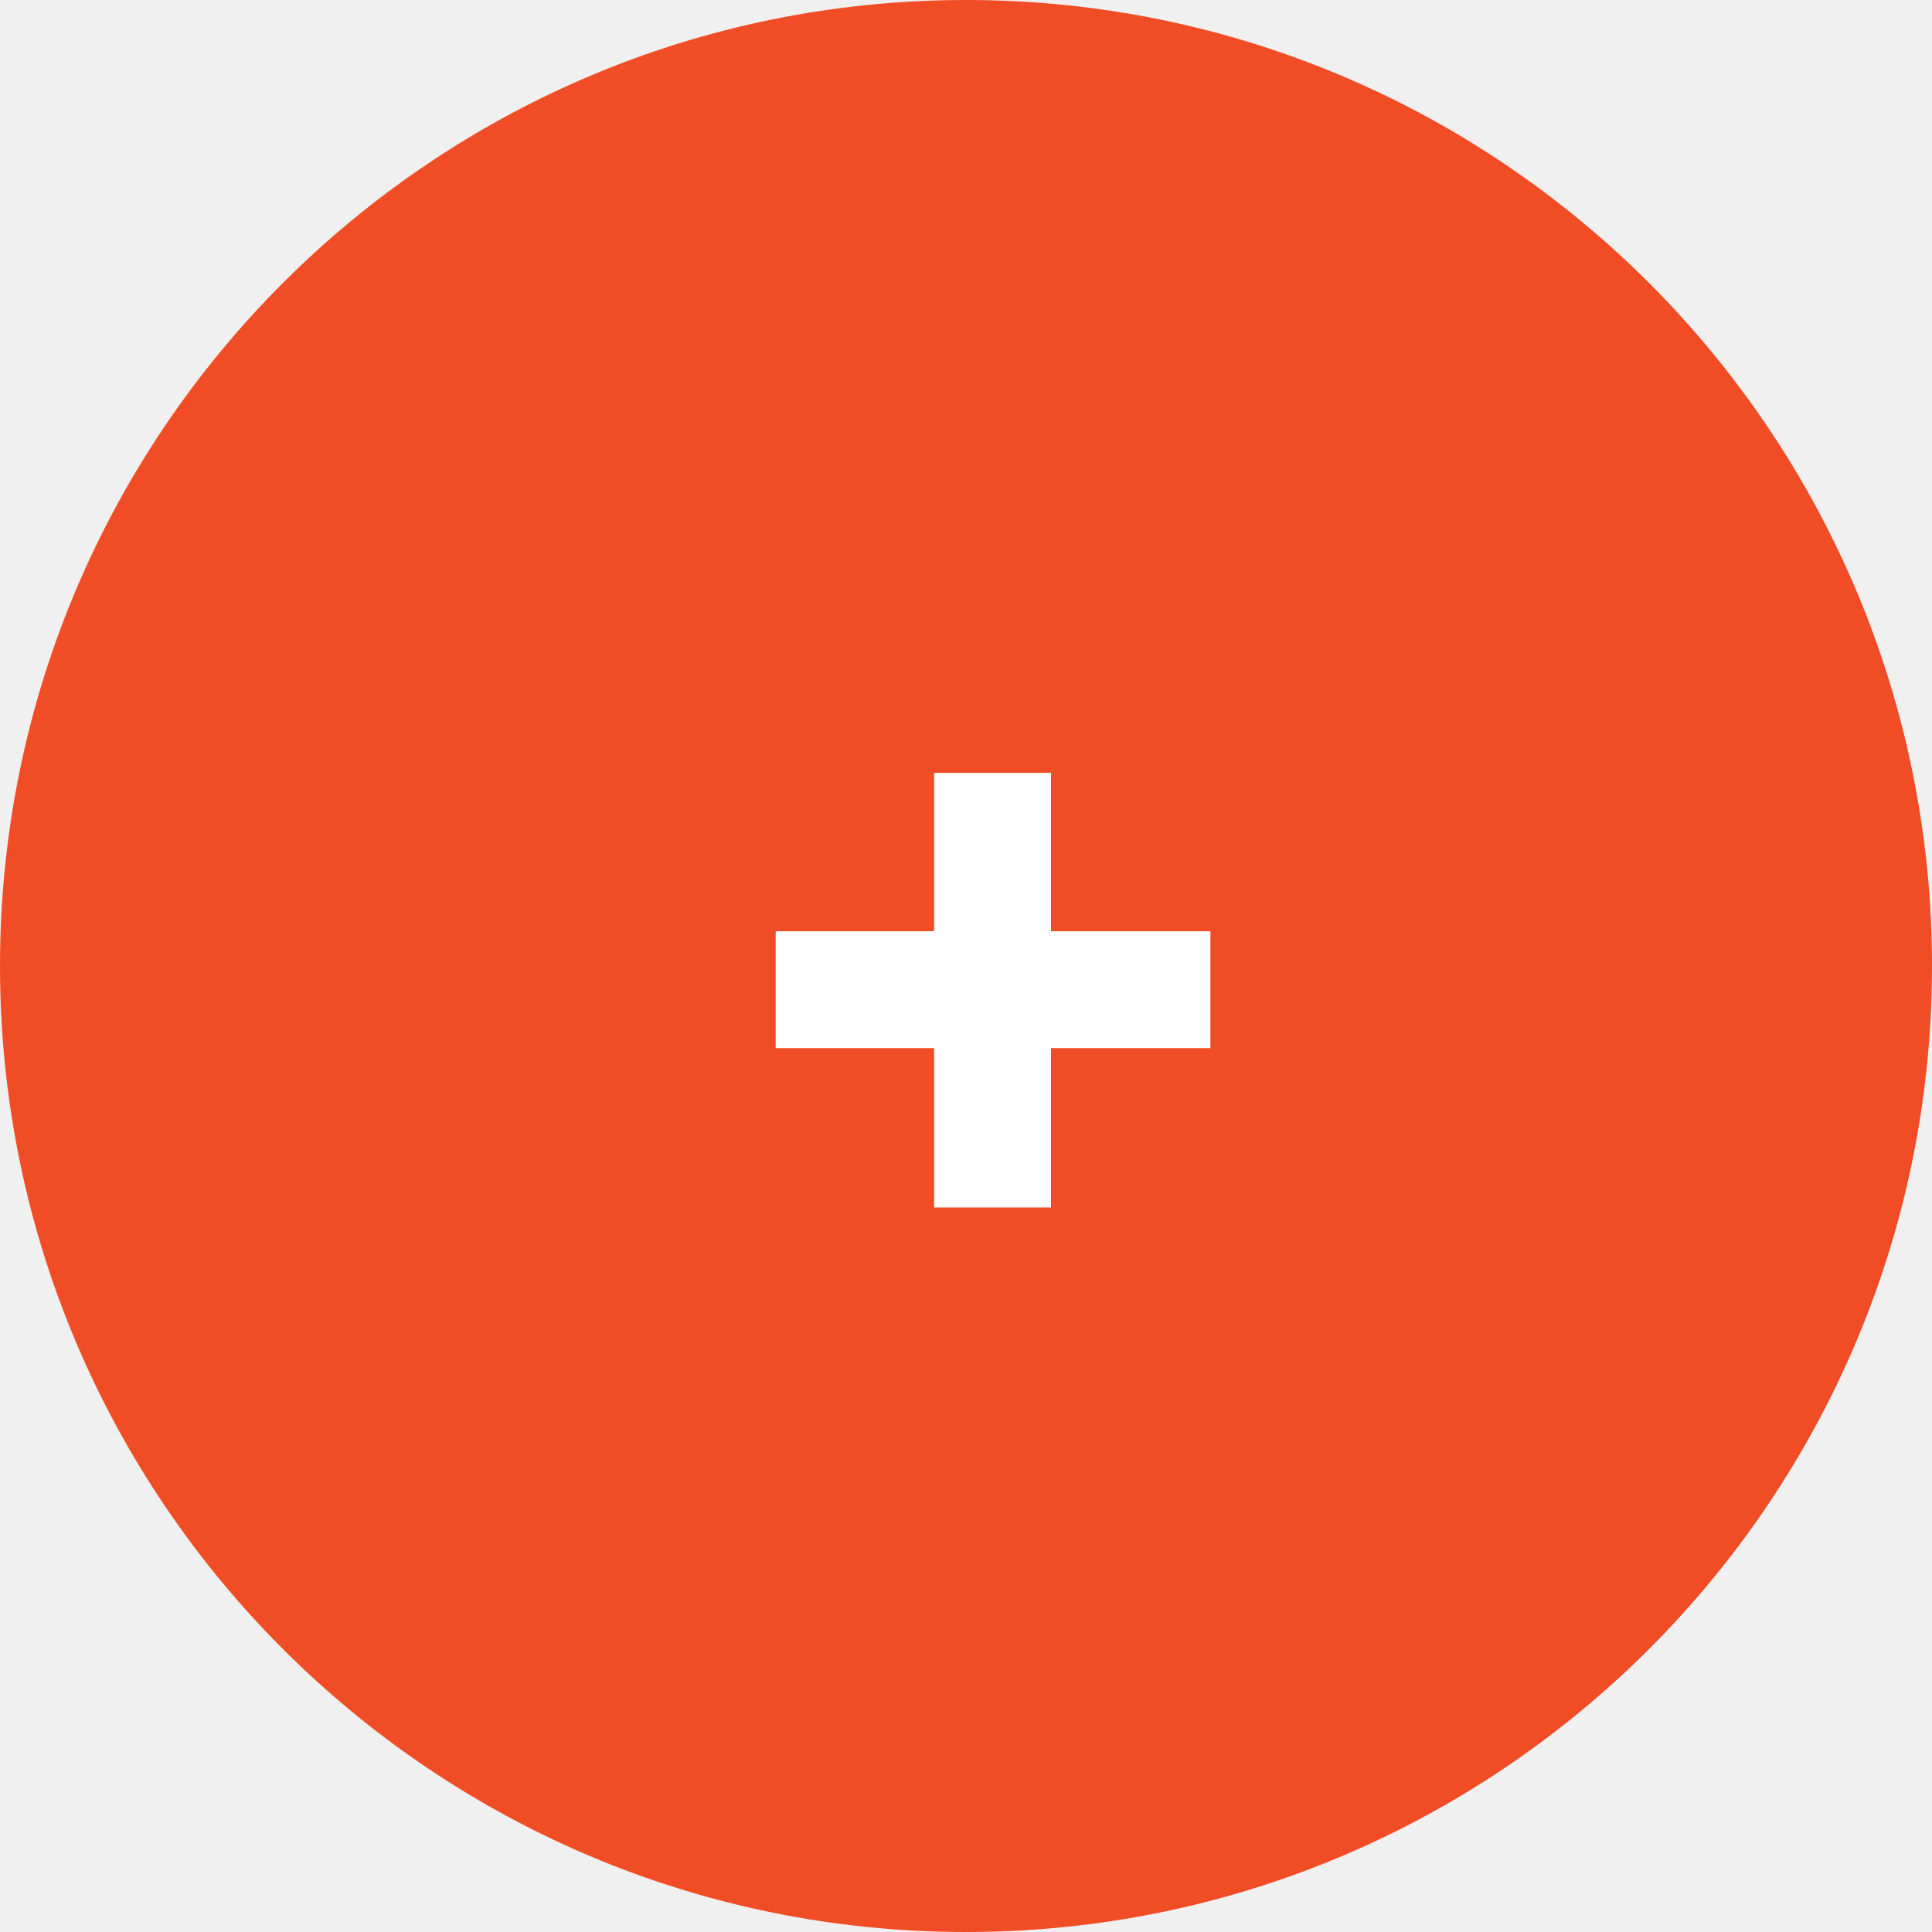
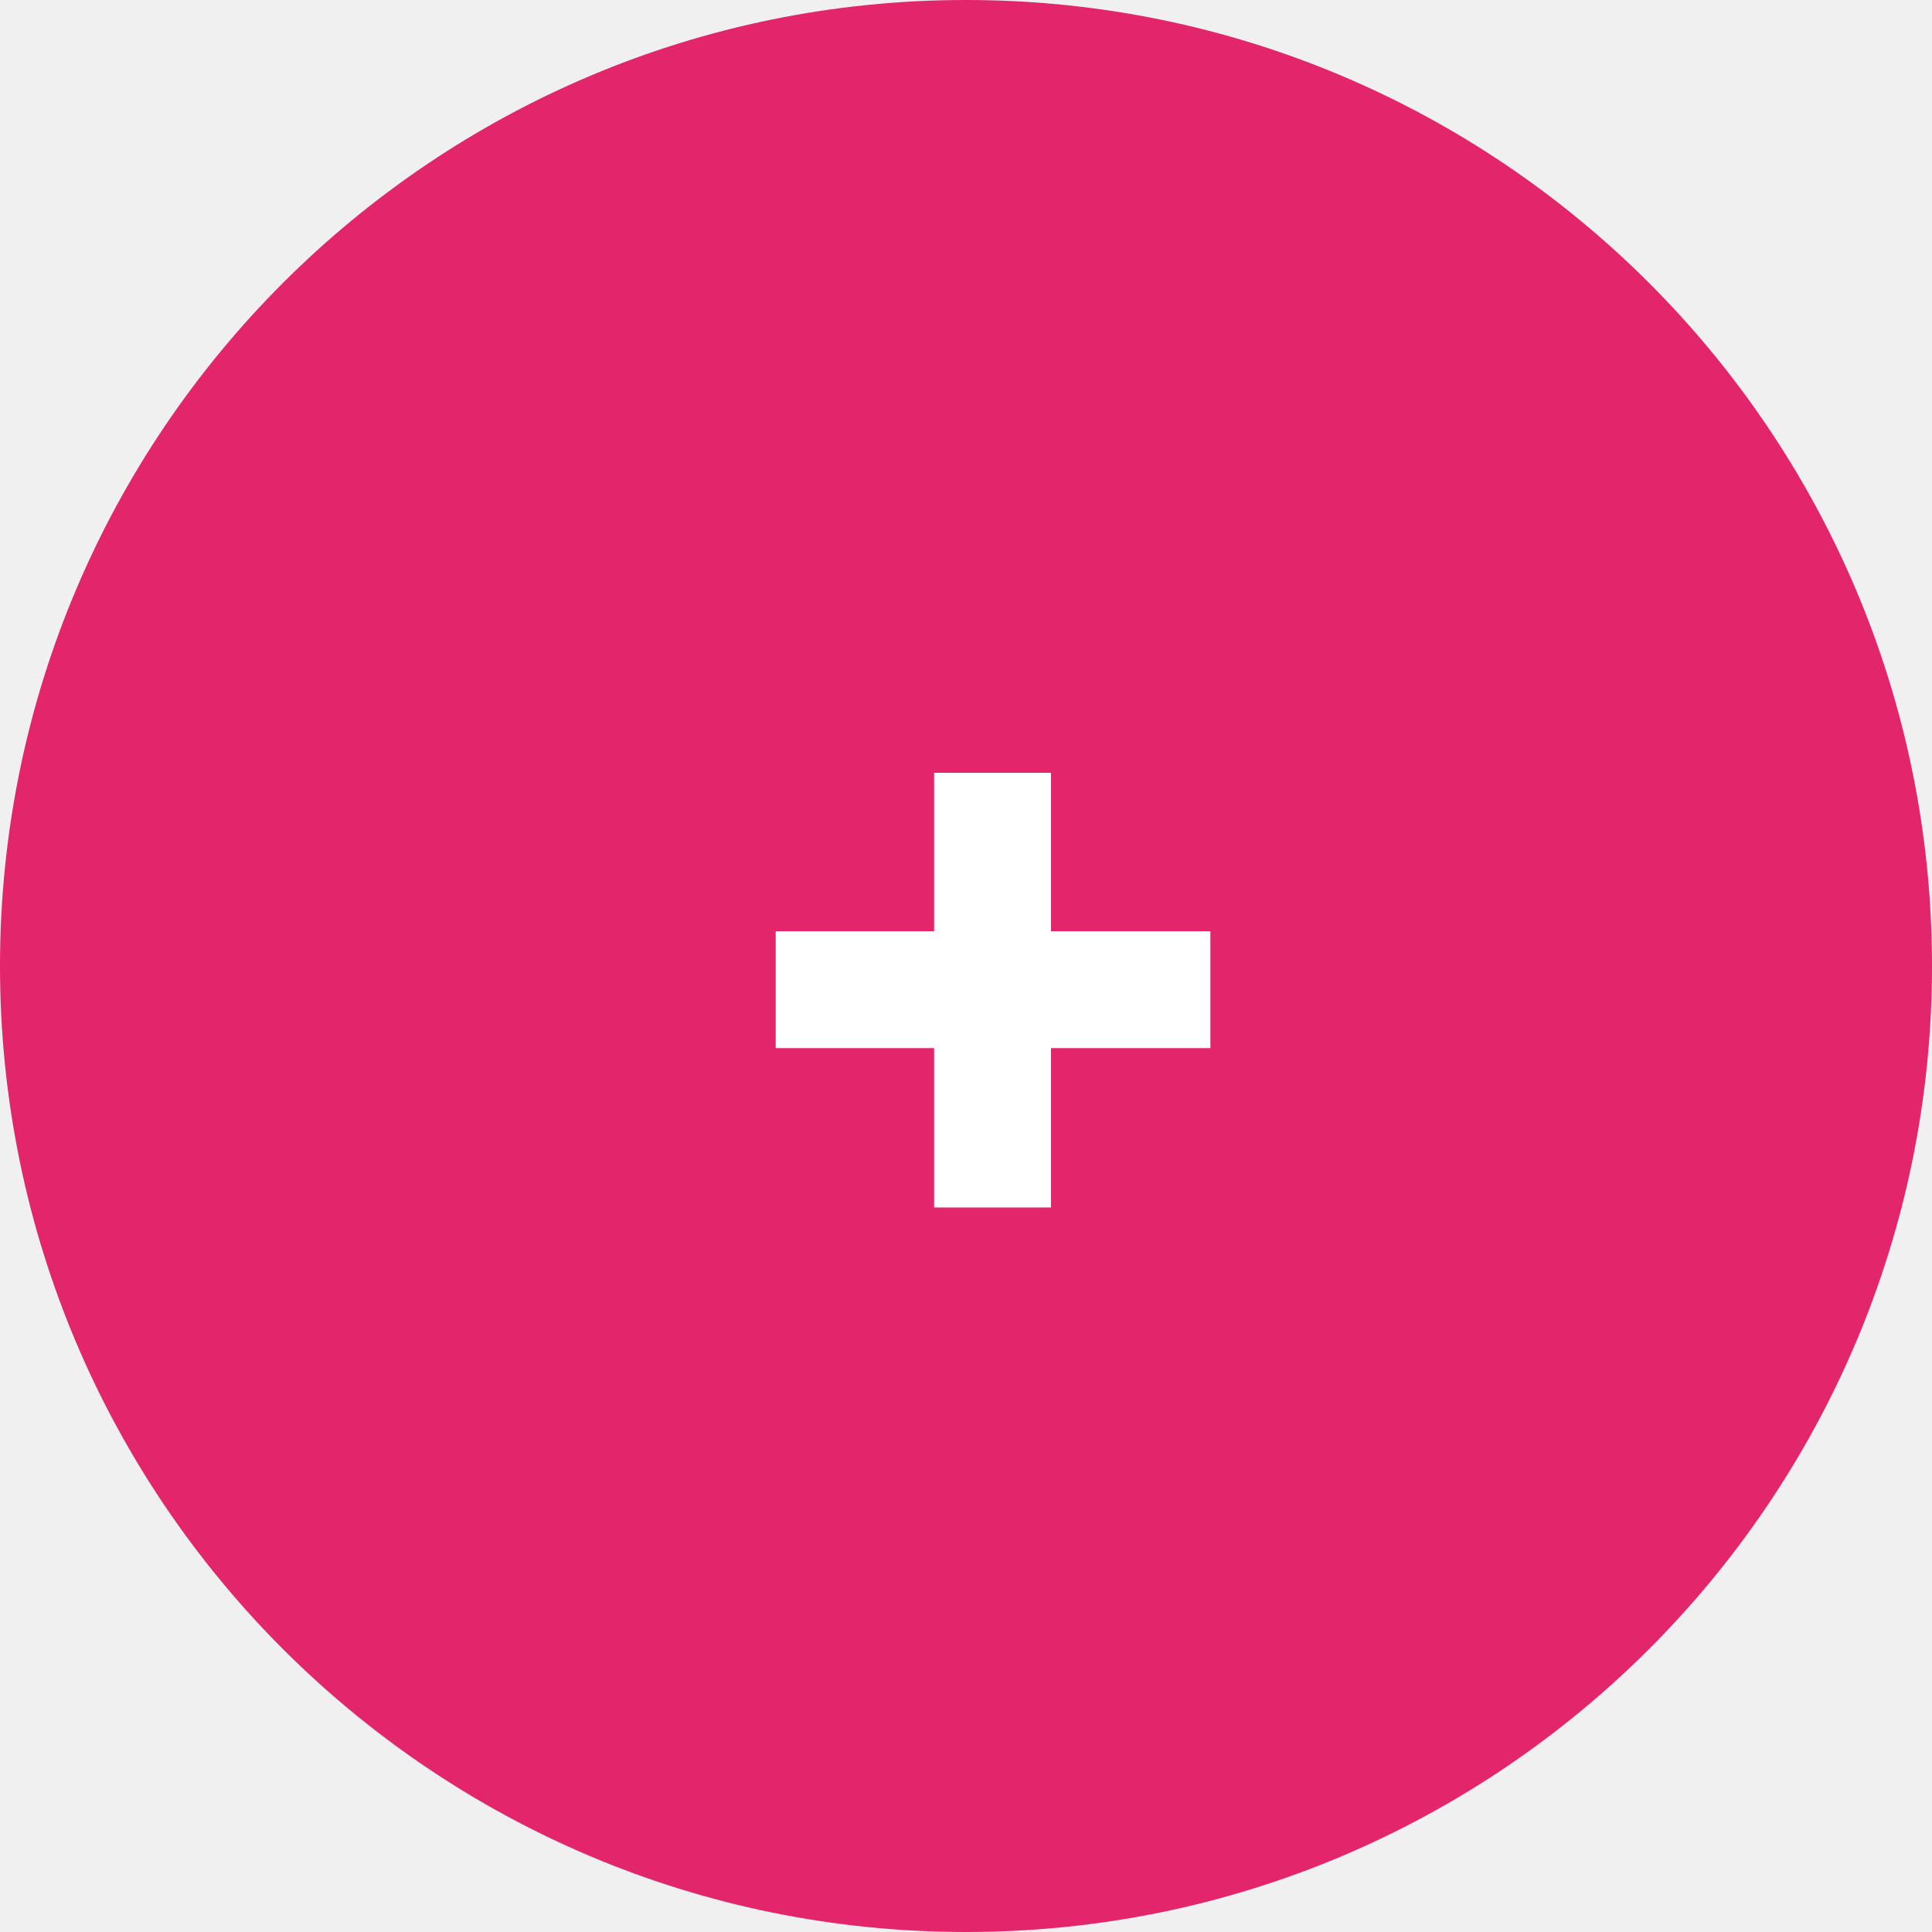
<svg xmlns="http://www.w3.org/2000/svg" width="32" height="32" viewBox="0 0 32 32" fill="none">
-   <rect width="32" height="32" rx="16" fill="#F04D26" />
+   <rect width="32" height="32" rx="16" fill="#E3256B" />
  <path d="M20.048 15.424V17.36H17.408V20H15.472V17.36H12.848V15.424H15.472V12.8H17.408V15.424H20.048Z" fill="white" />
</svg>
